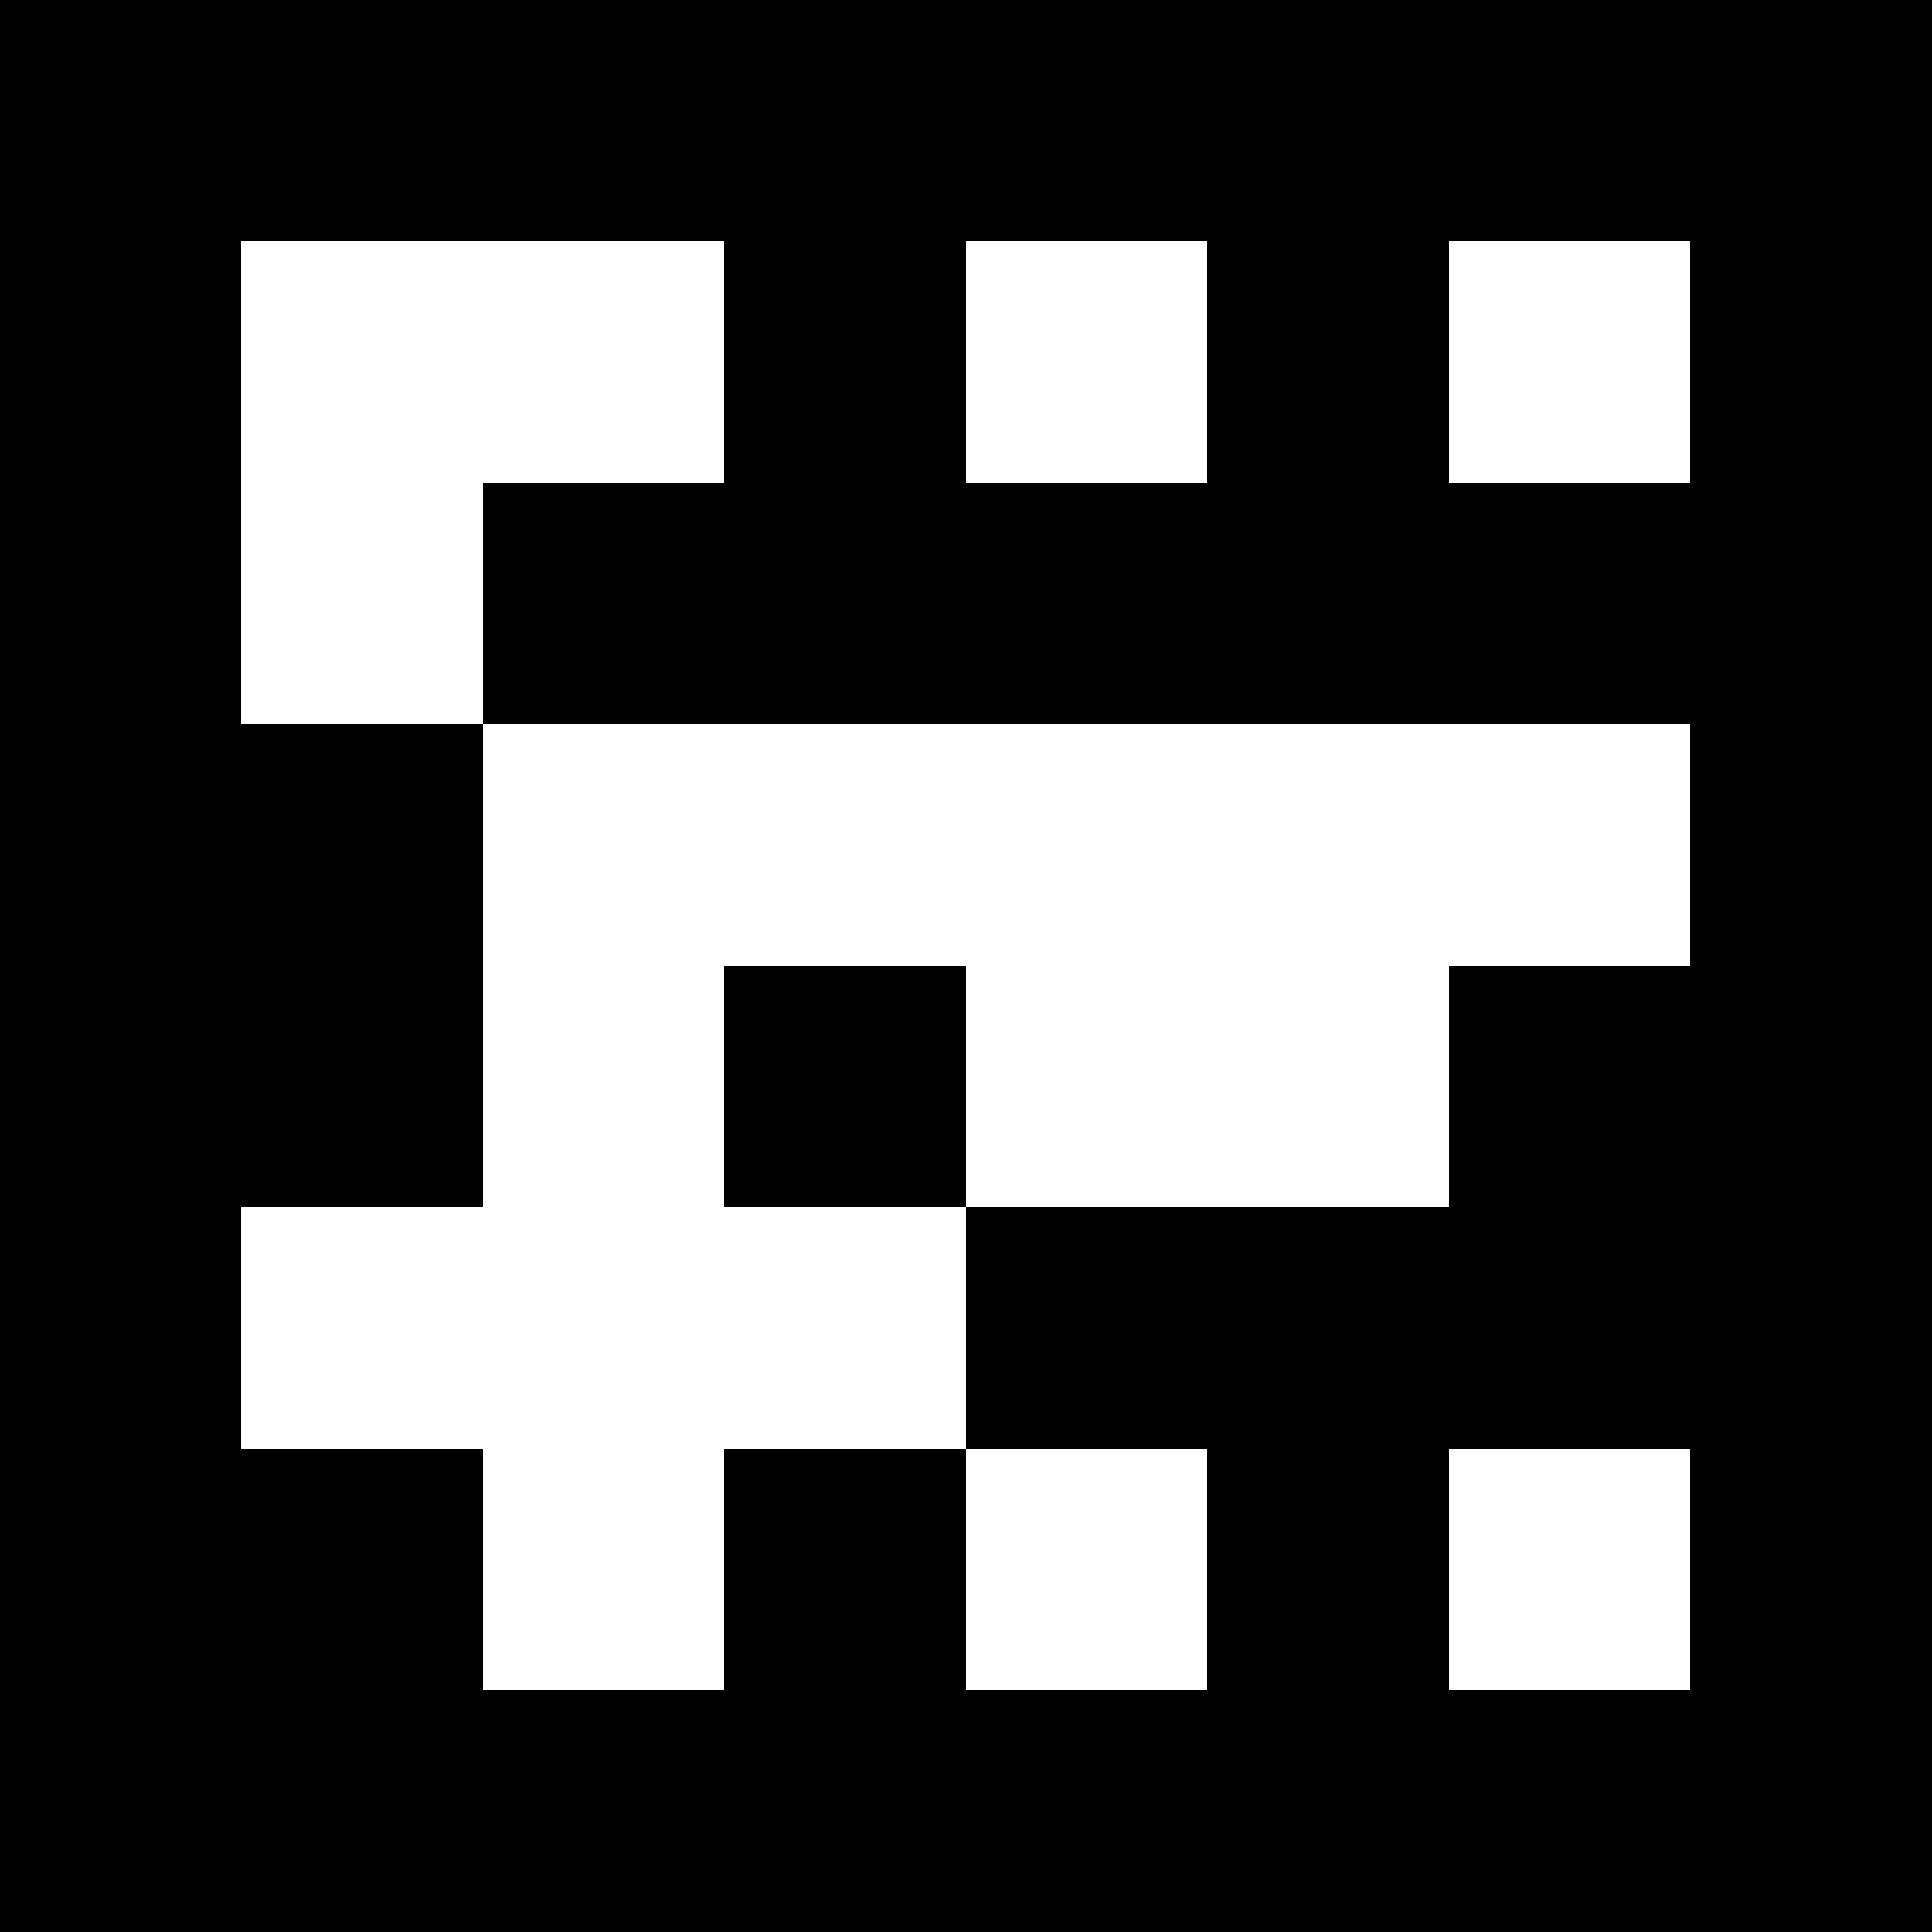
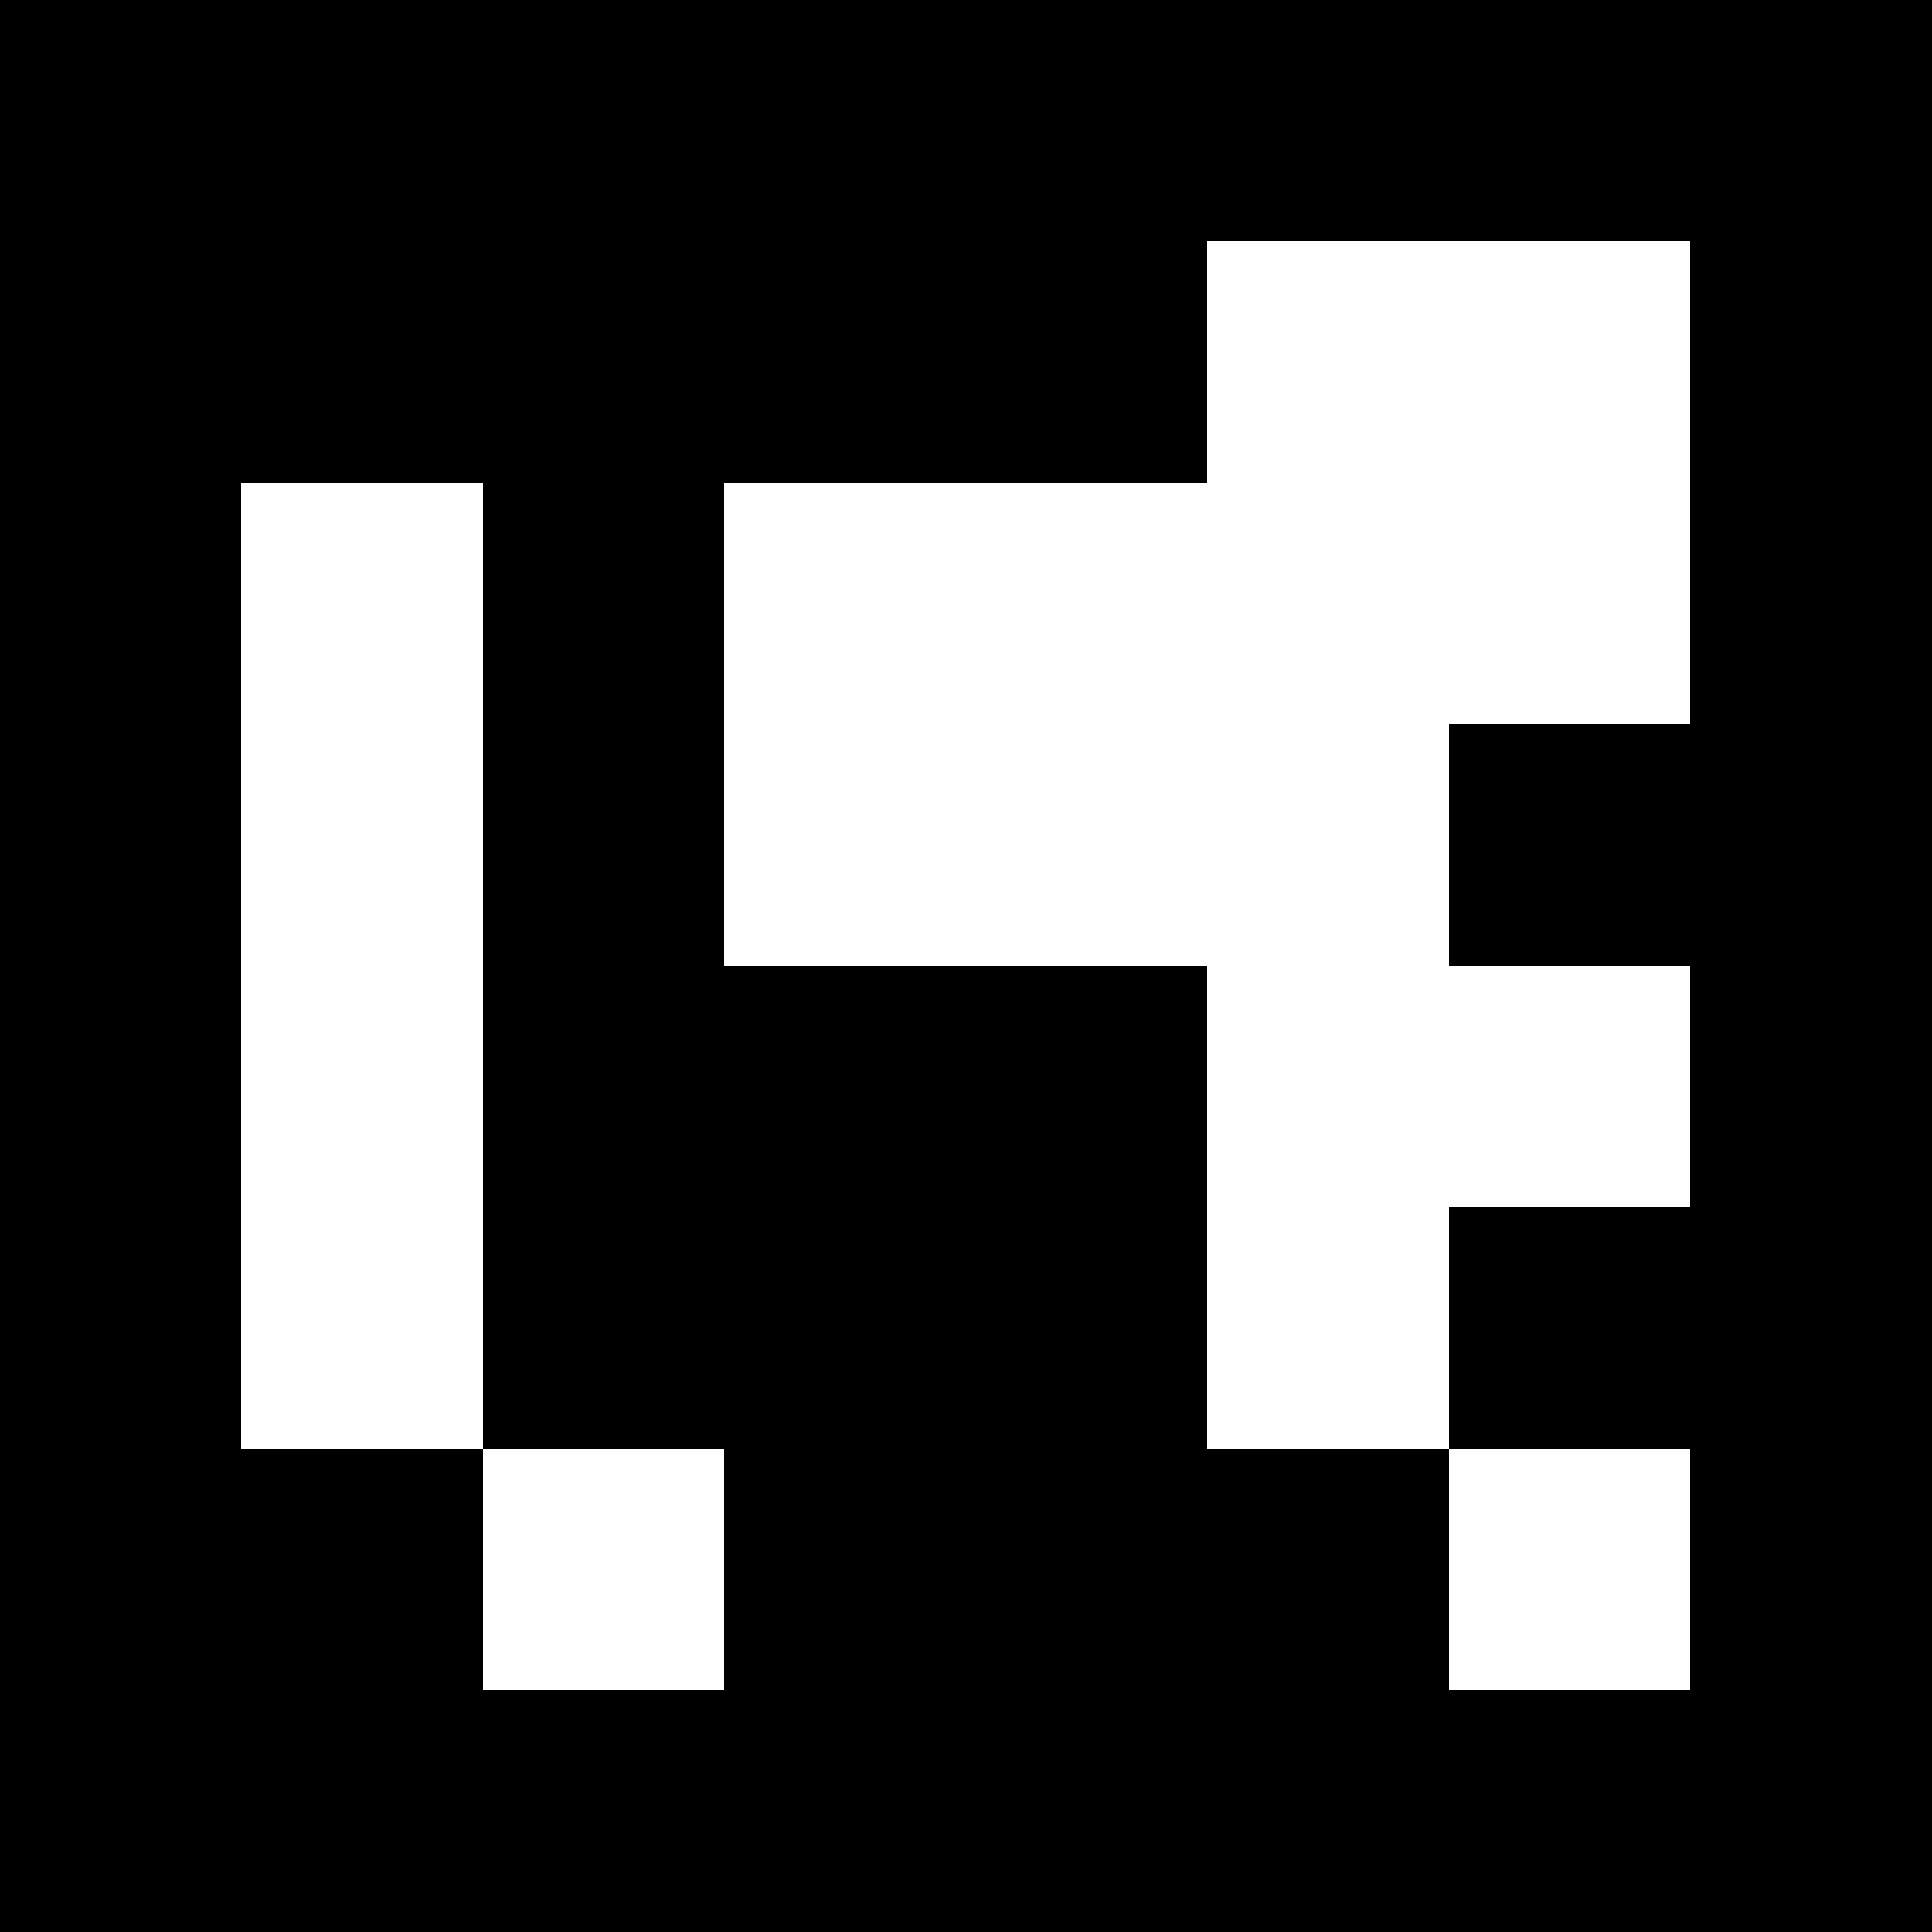
<svg xmlns="http://www.w3.org/2000/svg" viewBox="0 0 8 8" shape-rendering="crispEdges" width="100mm" height="100mm">
  <rect x="0" y="0" width="8" height="8" fill="black" />
-   <rect width="1.5" height="1" x="1" y="1" fill="white" />
-   <rect width="1" height="1.5" x="1" y="1" fill="white" />
-   <rect width="1" height="1" x="2" y="1" fill="white" />
-   <rect width="1" height="1" x="4" y="1" fill="white" />
+   <rect width="1.5" height="1" x="5" y="1" fill="white" />
+   <rect width="1" height="1.5" x="5" y="1" fill="white" />
  <rect width="1" height="1" x="6" y="1" fill="white" />
+   <rect width="1" height="1.5" x="6" y="1" fill="white" />
  <rect width="1" height="1" x="1" y="2" fill="white" />
-   <rect width="1.5" height="1" x="2" y="3" fill="white" />
-   <rect width="1" height="1.5" x="2" y="3" fill="white" />
+   <rect width="1" height="1.5" x="1" y="2" fill="white" />
+   <rect width="1.5" height="1" x="3" y="2" fill="white" />
+   <rect width="1" height="1.5" x="3" y="2" fill="white" />
+   <rect width="1.5" height="1" x="4" y="2" fill="white" />
+   <rect width="1" height="1.5" x="4" y="2" fill="white" />
+   <rect width="1.5" height="1" x="5" y="2" fill="white" />
+   <rect width="1" height="1.5" x="5" y="2" fill="white" />
+   <rect width="1" height="1" x="6" y="2" fill="white" />
+   <rect width="1" height="1" x="1" y="3" fill="white" />
+   <rect width="1" height="1.5" x="1" y="3" fill="white" />
  <rect width="1.5" height="1" x="3" y="3" fill="white" />
  <rect width="1.5" height="1" x="4" y="3" fill="white" />
-   <rect width="1" height="1.5" x="4" y="3" fill="white" />
-   <rect width="1.5" height="1" x="5" y="3" fill="white" />
+   <rect width="1" height="1" x="5" y="3" fill="white" />
  <rect width="1" height="1.5" x="5" y="3" fill="white" />
-   <rect width="1" height="1" x="6" y="3" fill="white" />
-   <rect width="1" height="1" x="2" y="4" fill="white" />
-   <rect width="1" height="1.5" x="2" y="4" fill="white" />
-   <rect width="1.5" height="1" x="4" y="4" fill="white" />
-   <rect width="1" height="1" x="5" y="4" fill="white" />
-   <rect width="1.5" height="1" x="1" y="5" fill="white" />
-   <rect width="1.5" height="1" x="2" y="5" fill="white" />
-   <rect width="1" height="1.5" x="2" y="5" fill="white" />
-   <rect width="1" height="1" x="3" y="5" fill="white" />
+   <rect width="1" height="1" x="1" y="4" fill="white" />
+   <rect width="1" height="1.5" x="1" y="4" fill="white" />
+   <rect width="1.5" height="1" x="5" y="4" fill="white" />
+   <rect width="1" height="1.5" x="5" y="4" fill="white" />
+   <rect width="1" height="1" x="6" y="4" fill="white" />
+   <rect width="1" height="1" x="1" y="5" fill="white" />
+   <rect width="1" height="1" x="5" y="5" fill="white" />
  <rect width="1" height="1" x="2" y="6" fill="white" />
-   <rect width="1" height="1" x="4" y="6" fill="white" />
  <rect width="1" height="1" x="6" y="6" fill="white" />
</svg>
